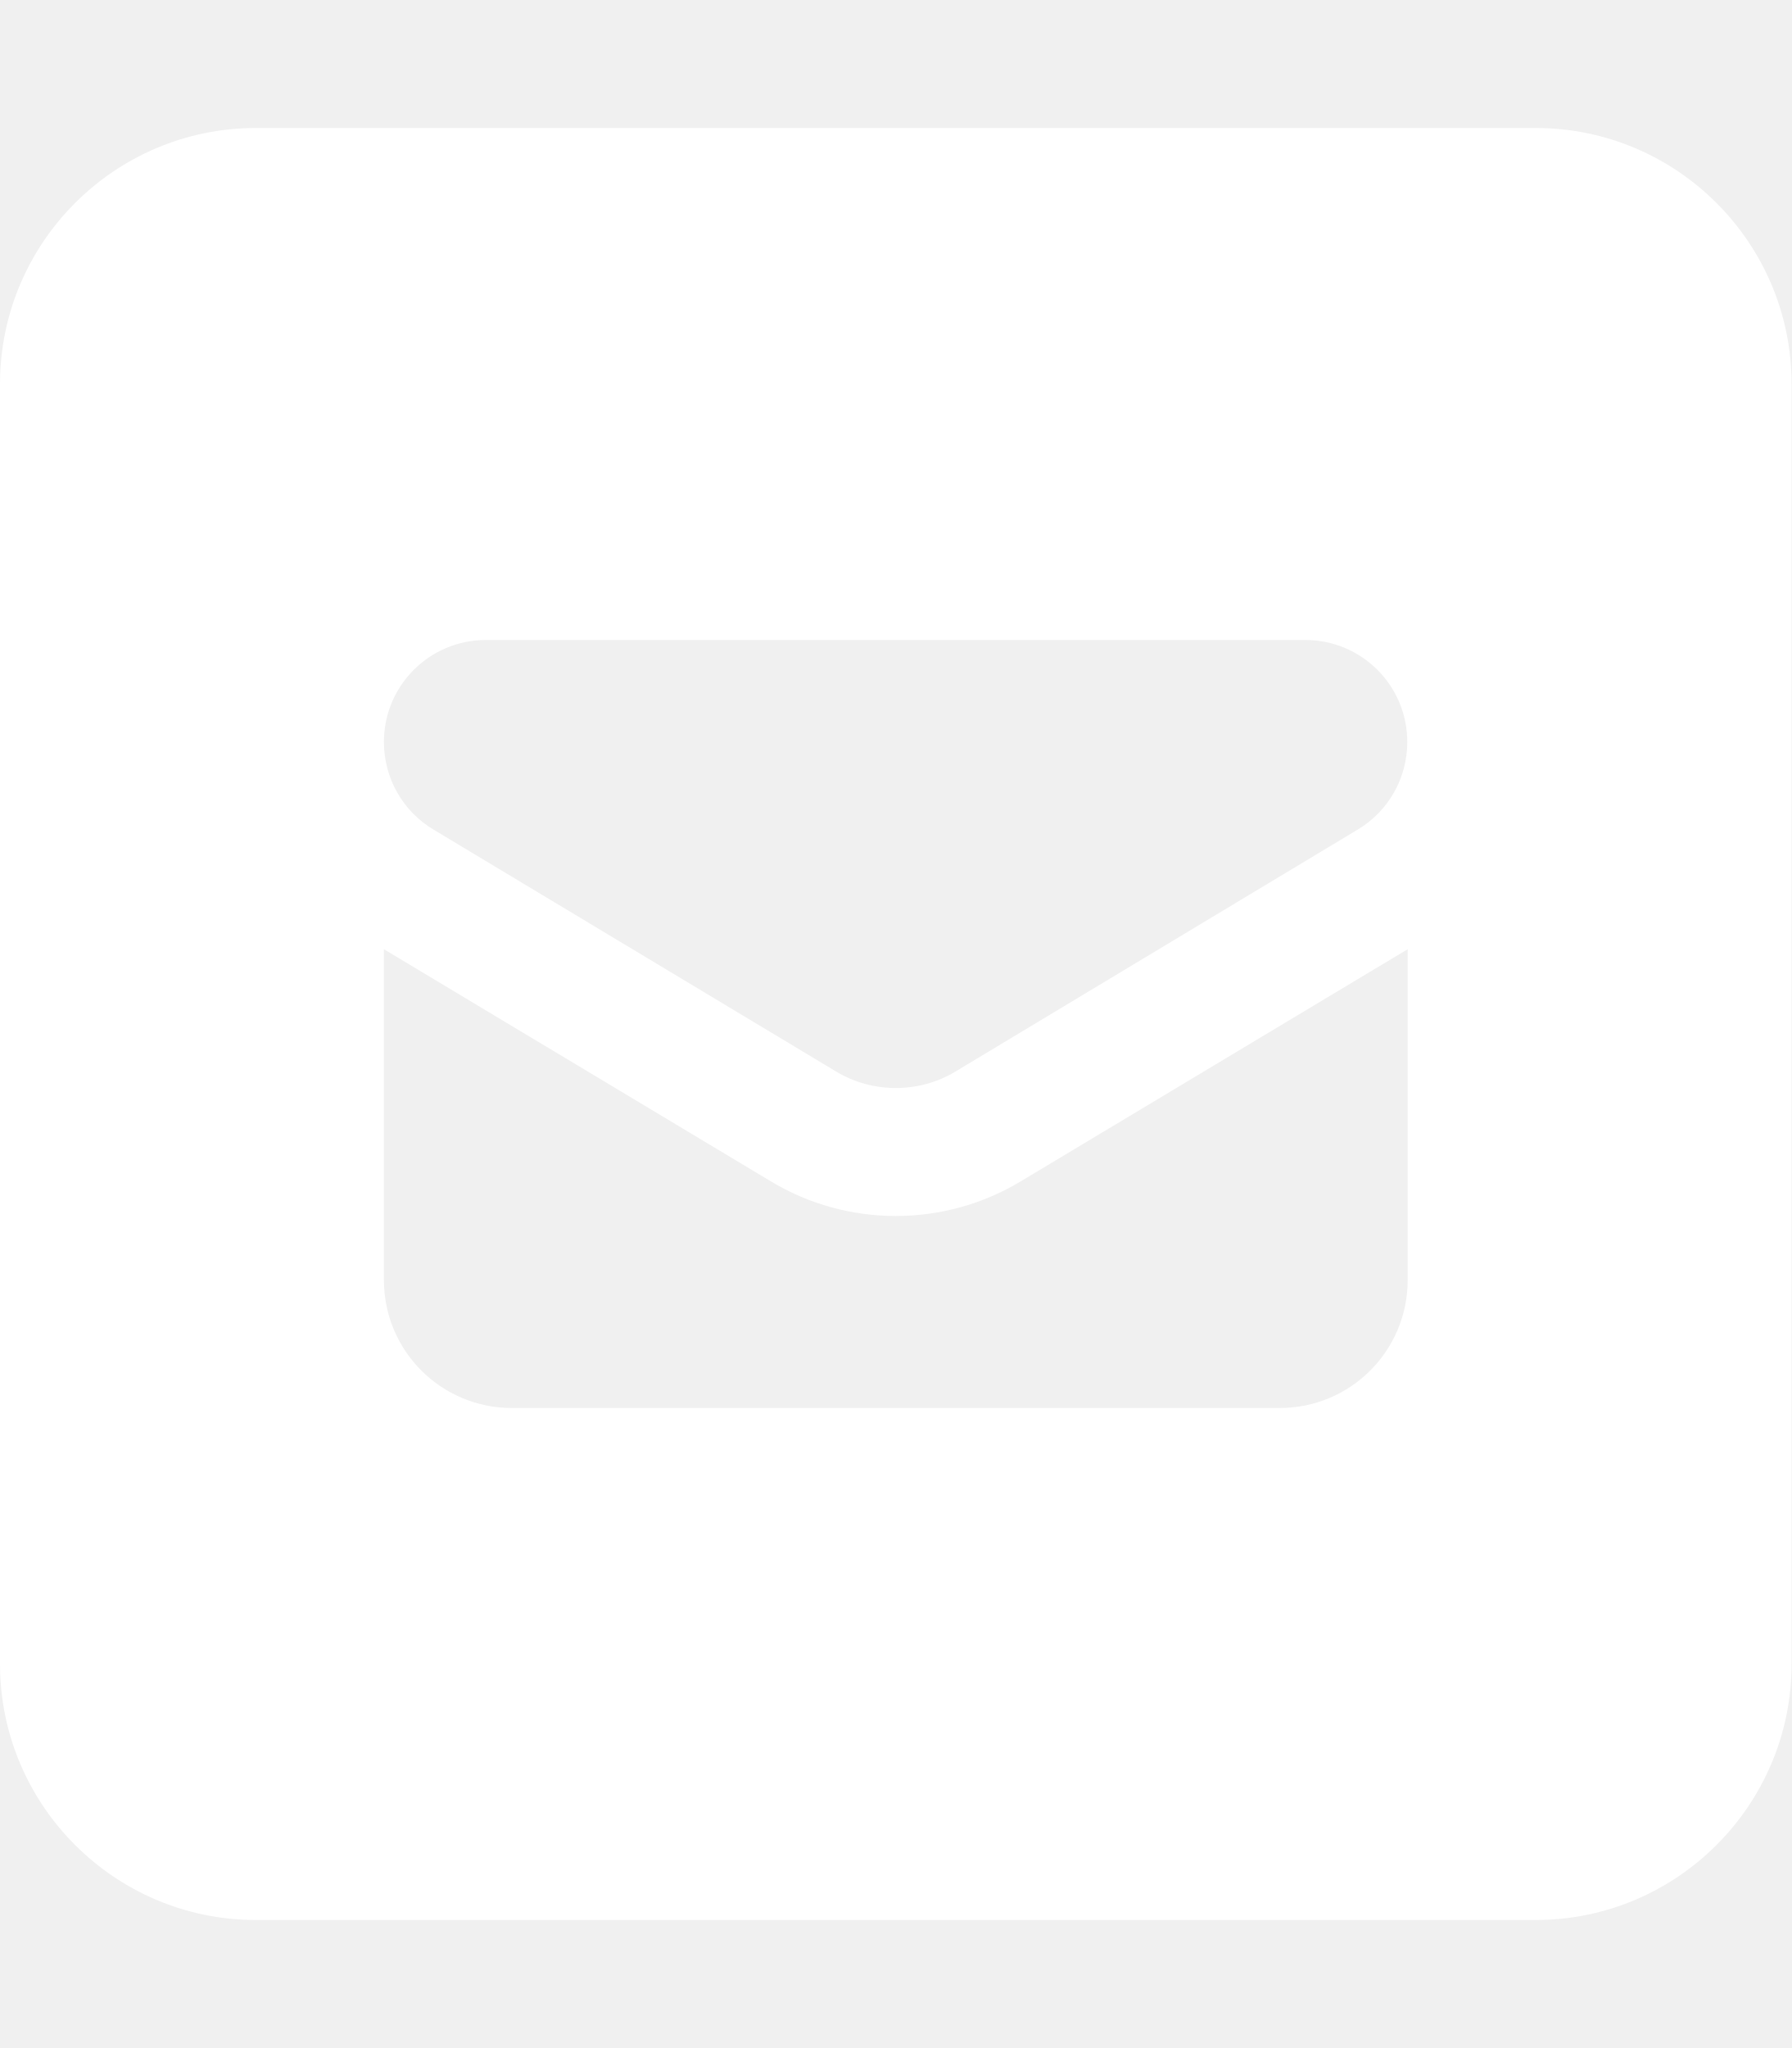
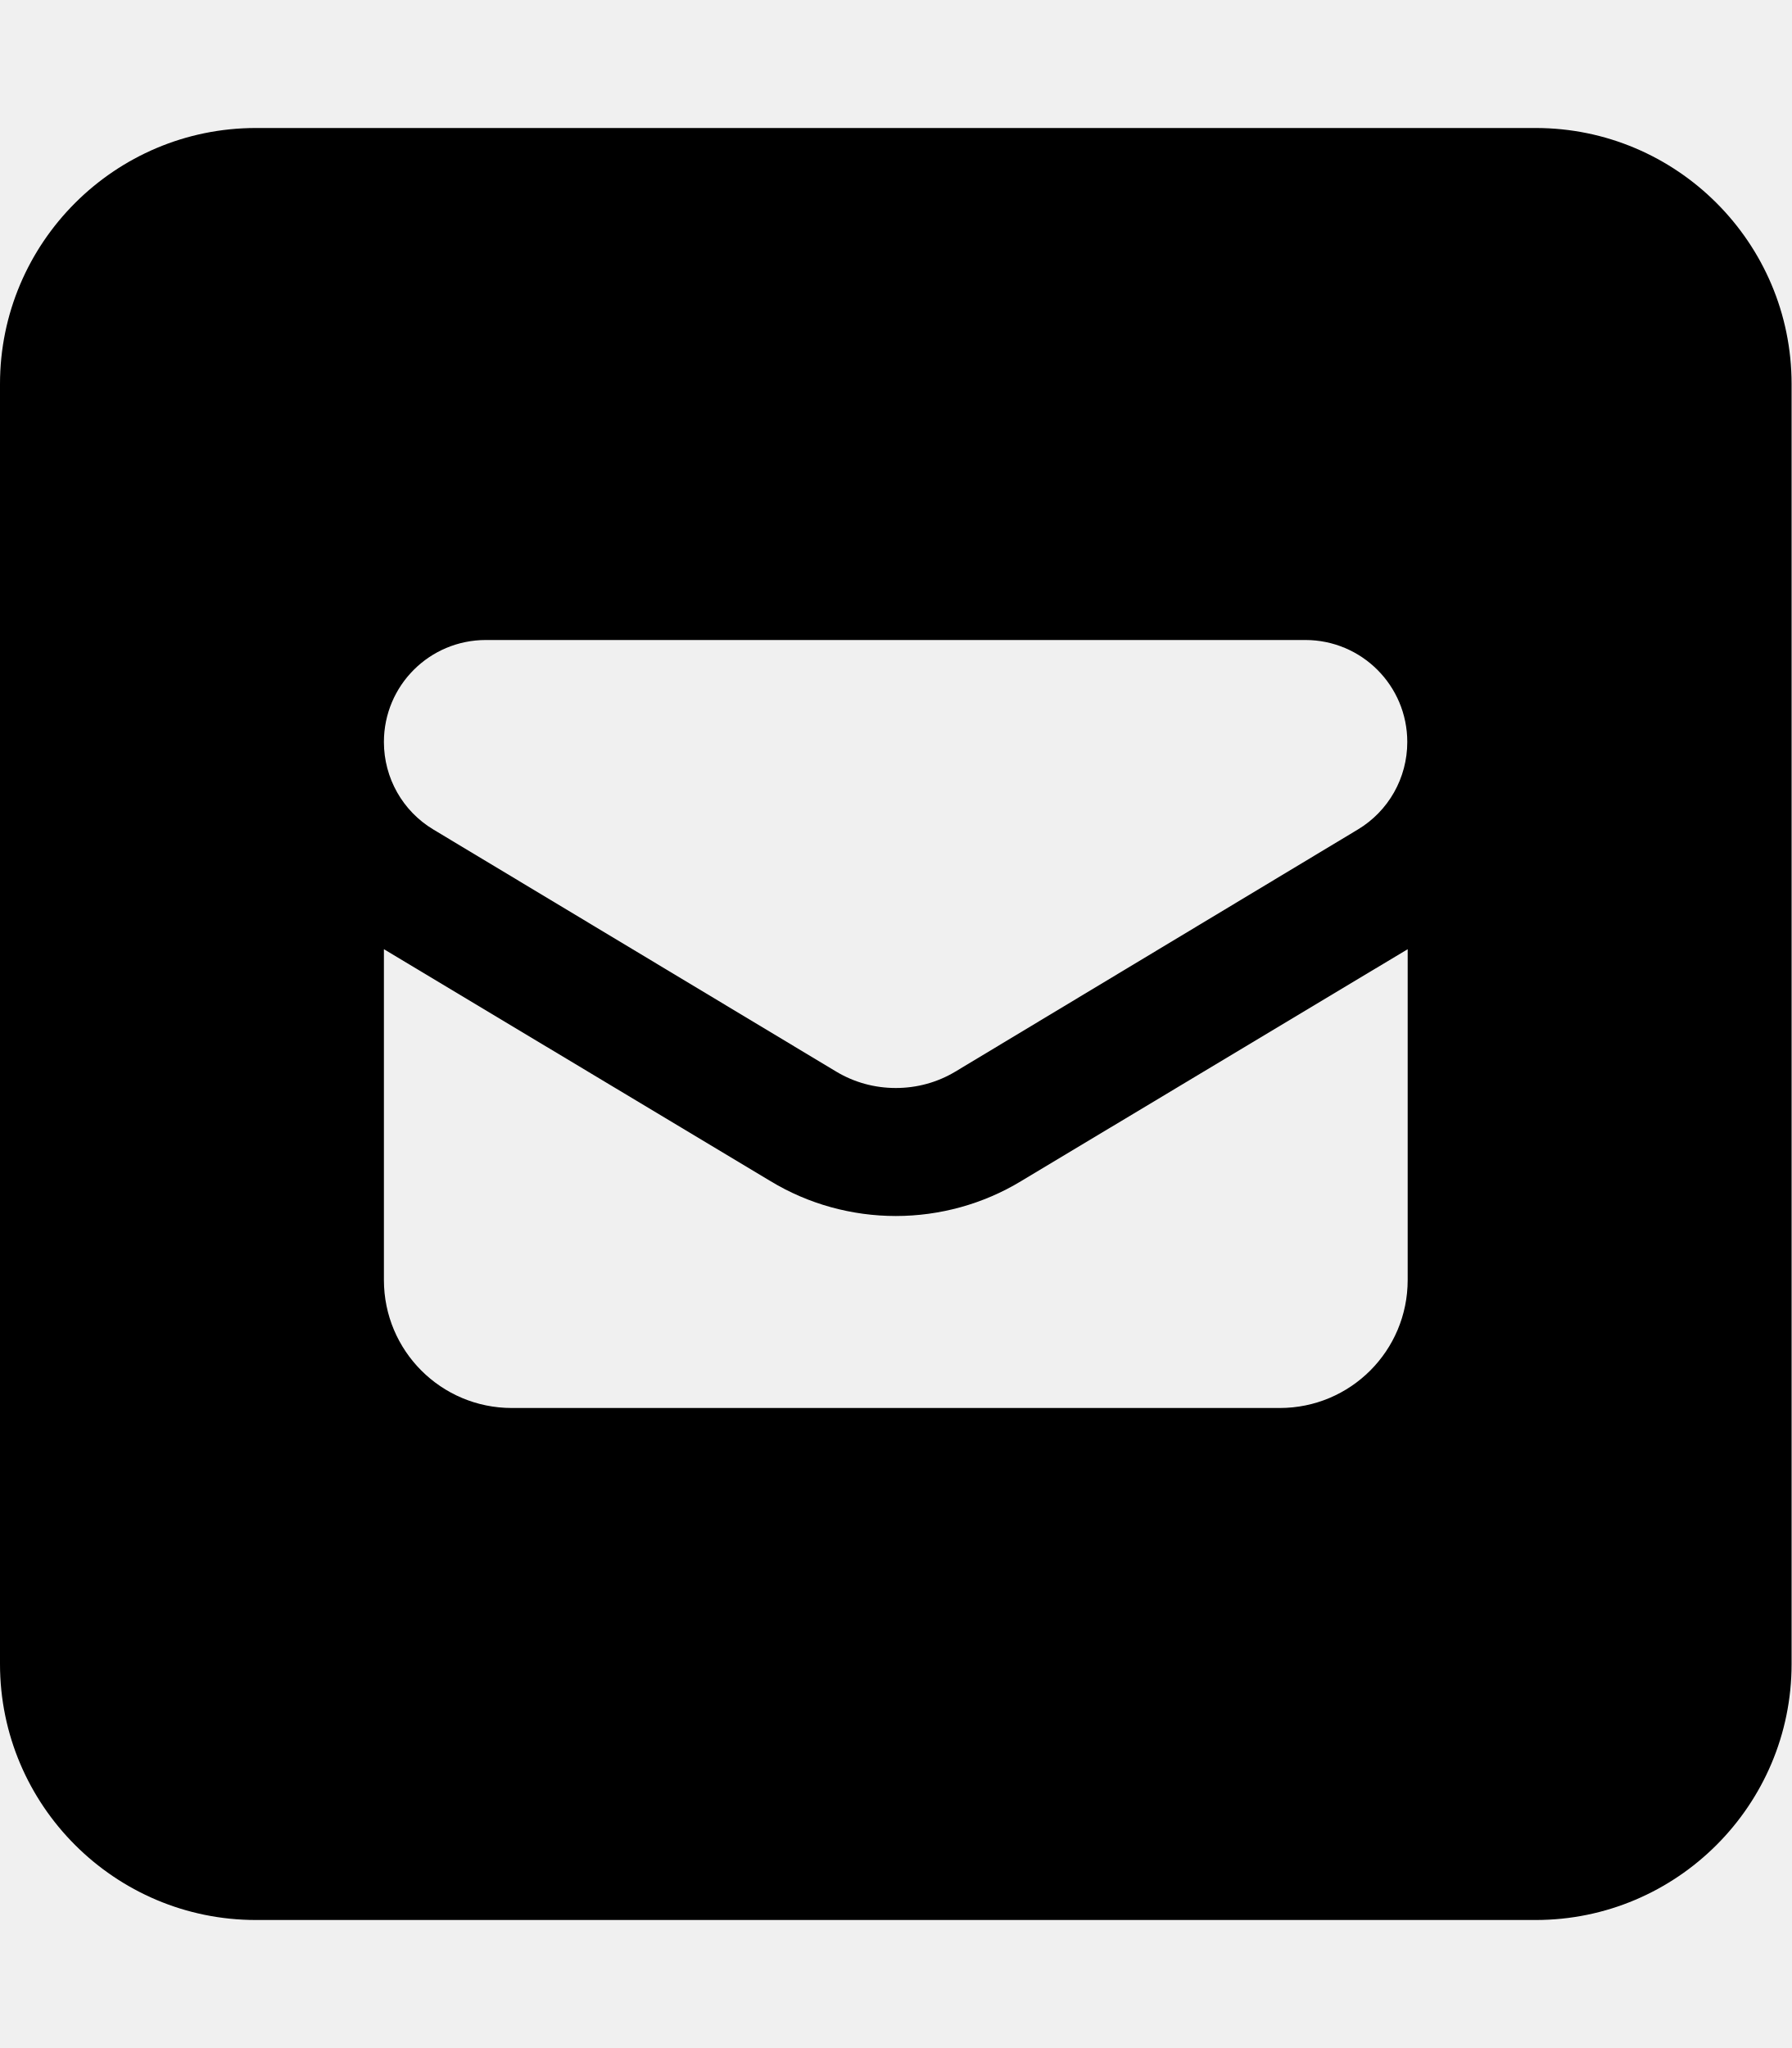
<svg xmlns="http://www.w3.org/2000/svg" viewBox="0 0 448 512">
-   <path fill="#FFF" d="M64 32C28.7 32 0 60.7 0 96L0 416c0 35.3 28.7 64 64 64l320 0c35.3 0 64-28.7 64-64l0-320c0-35.3-28.7-64-64-64L64 32zM209.1 267.9L108.4 207.4c-7.7-4.6-12.4-12.9-12.4-21.9 0-14.1 11.4-25.5 25.5-25.5l204.9 0c14.1 0 25.5 11.4 25.5 25.5 0 9-4.7 17.3-12.4 21.9L238.9 267.9c-4.5 2.7-9.6 4.1-14.9 4.1s-10.4-1.4-14.9-4.1zM352 237.3l0 82.7c0 17.7-14.3 32-32 32l-192 0c-17.7 0-32-14.3-32-32l0-82.7 96.7 58C202.1 301 213 304 224 304s21.9-3 31.3-8.7l96.7-58z" />
+   <path fill="currentColor" d="M64 32C28.7 32 0 60.7 0 96v320c0 35.3 28.7 64 64 64h320c35.3 0 64-28.7 64-64V96c0-35.3-28.7-64-64-64zm145.1 235.9-100.7-60.5c-7.7-4.6-12.4-12.9-12.4-21.9 0-14.1 11.4-25.5 25.5-25.5h204.9c14.1 0 25.5 11.4 25.5 25.5 0 9-4.7 17.3-12.4 21.9l-100.6 60.5c-4.5 2.7-9.6 4.1-14.9 4.1s-10.4-1.4-14.9-4.1M352 237.3V320c0 17.7-14.3 32-32 32H128c-17.7 0-32-14.3-32-32v-82.7l96.7 58c9.4 5.7 20.3 8.7 31.3 8.7s21.9-3 31.3-8.7z" />
</svg>
